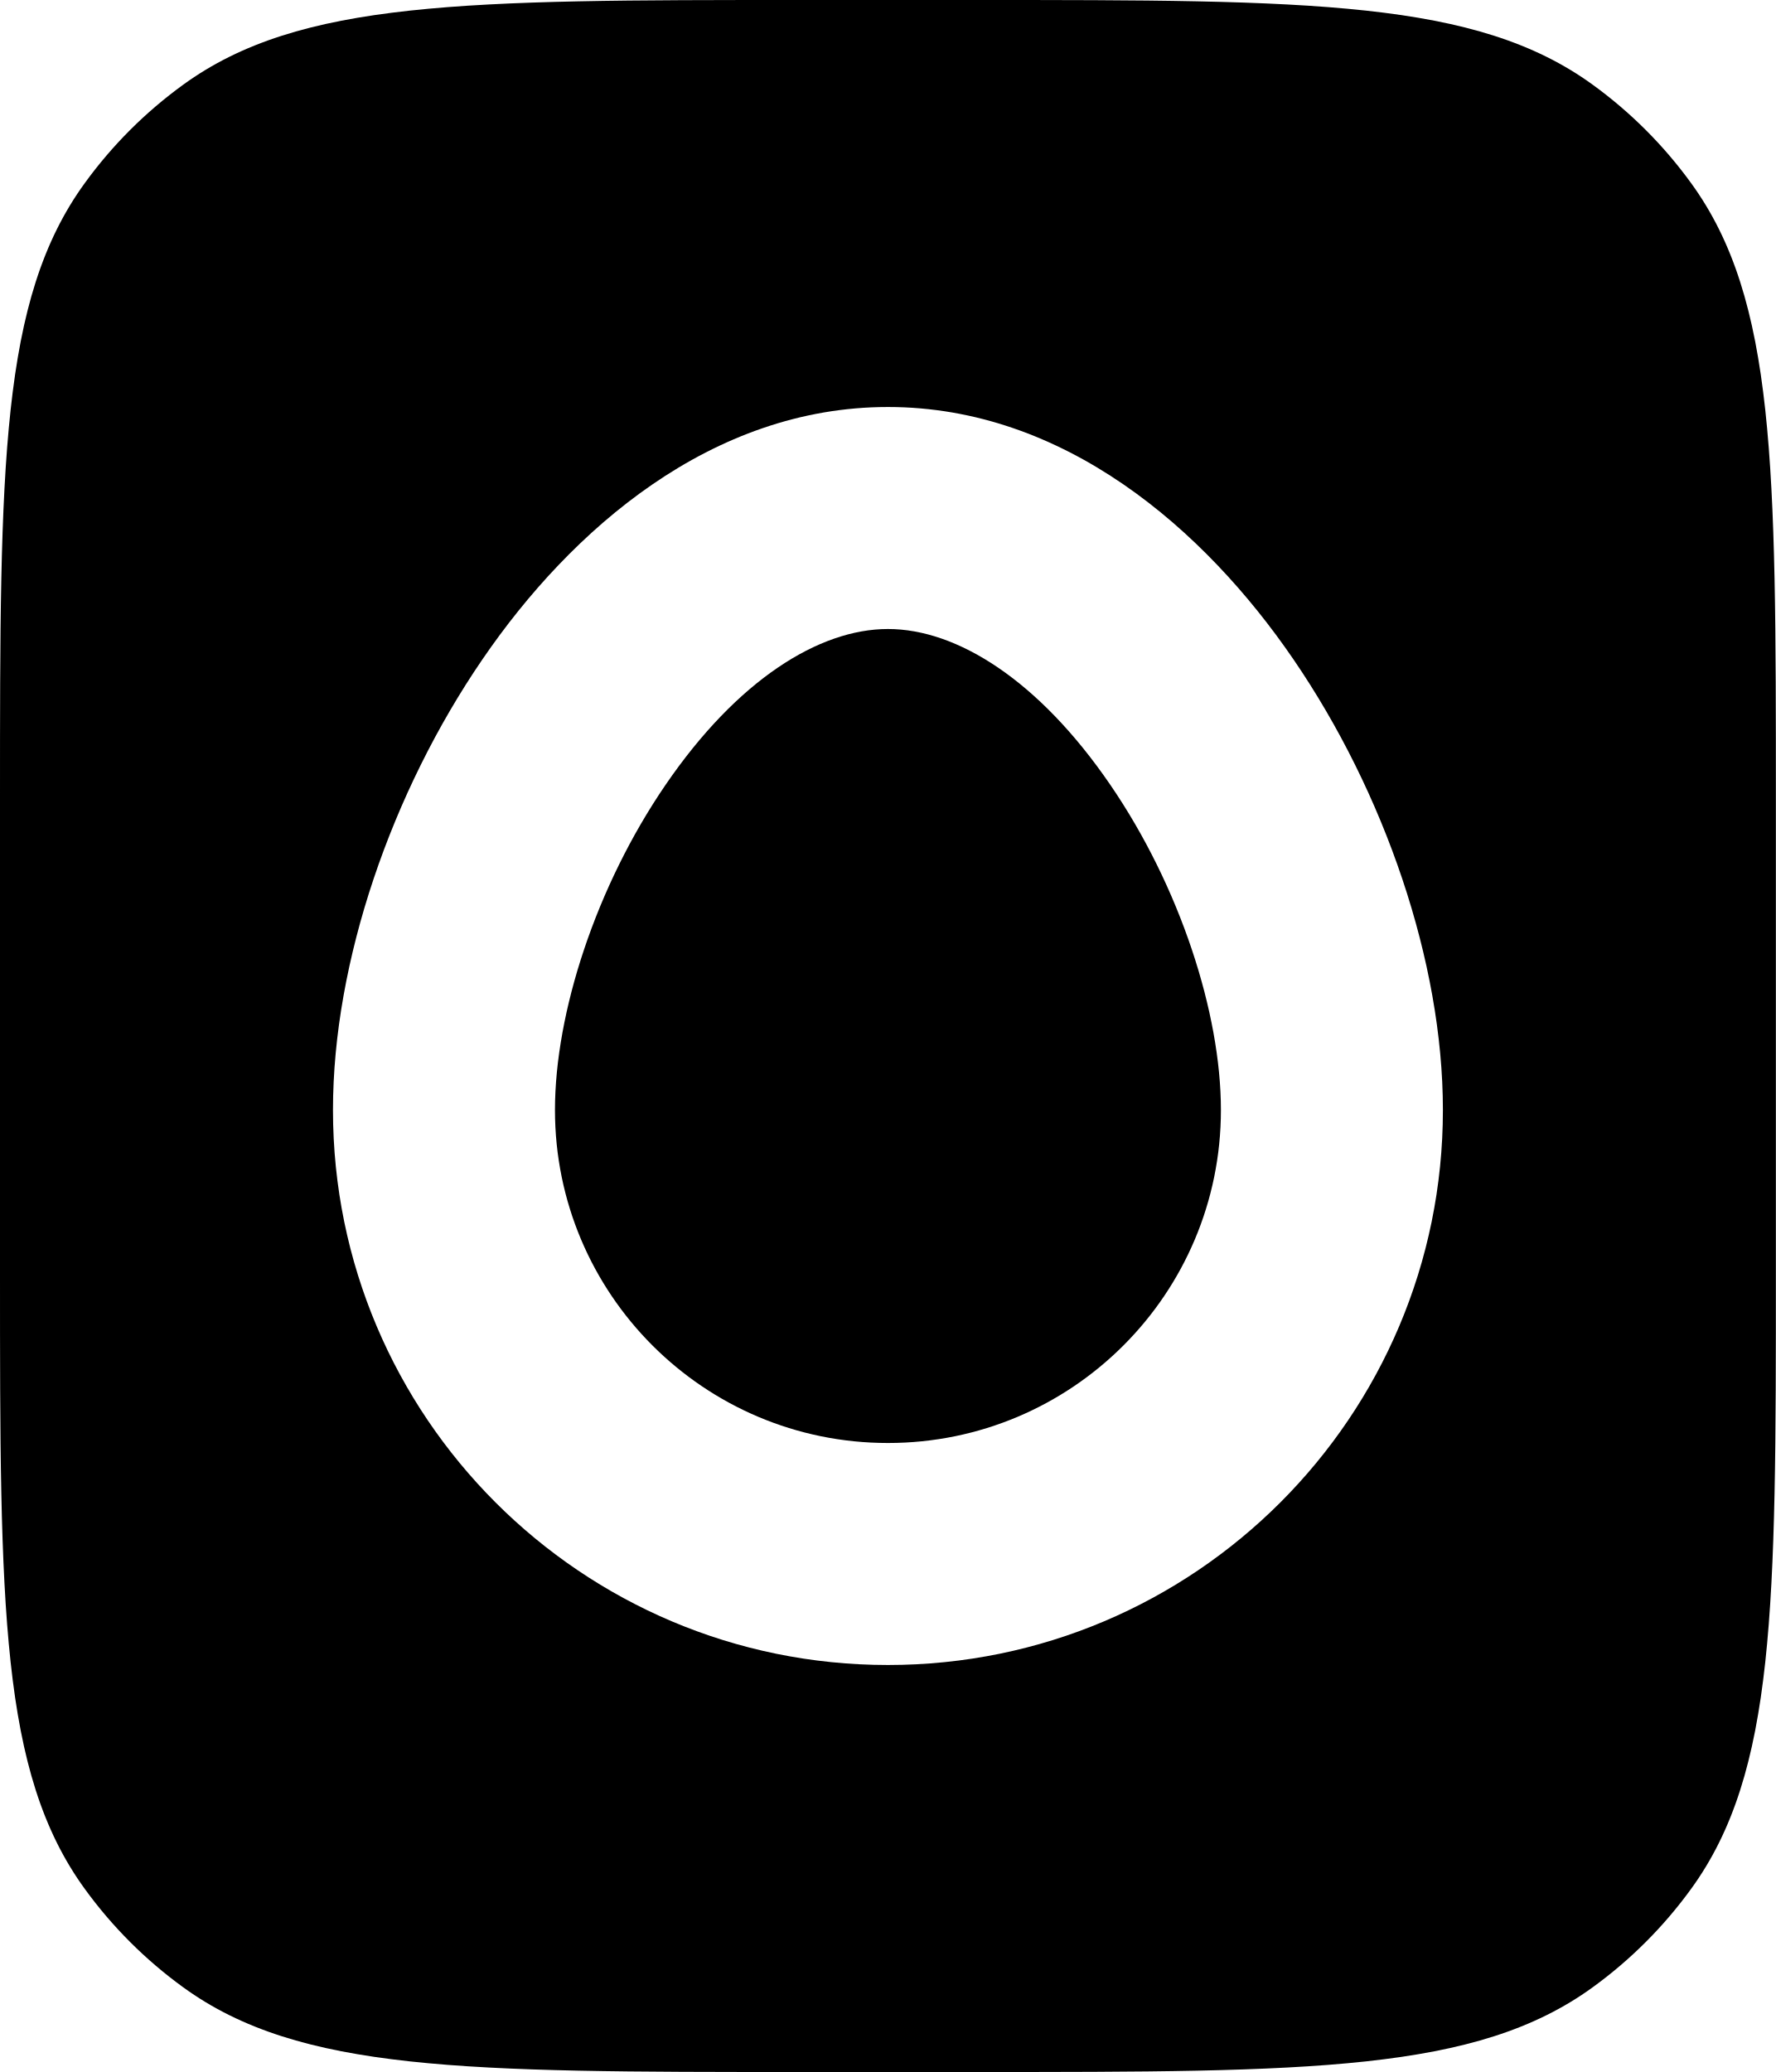
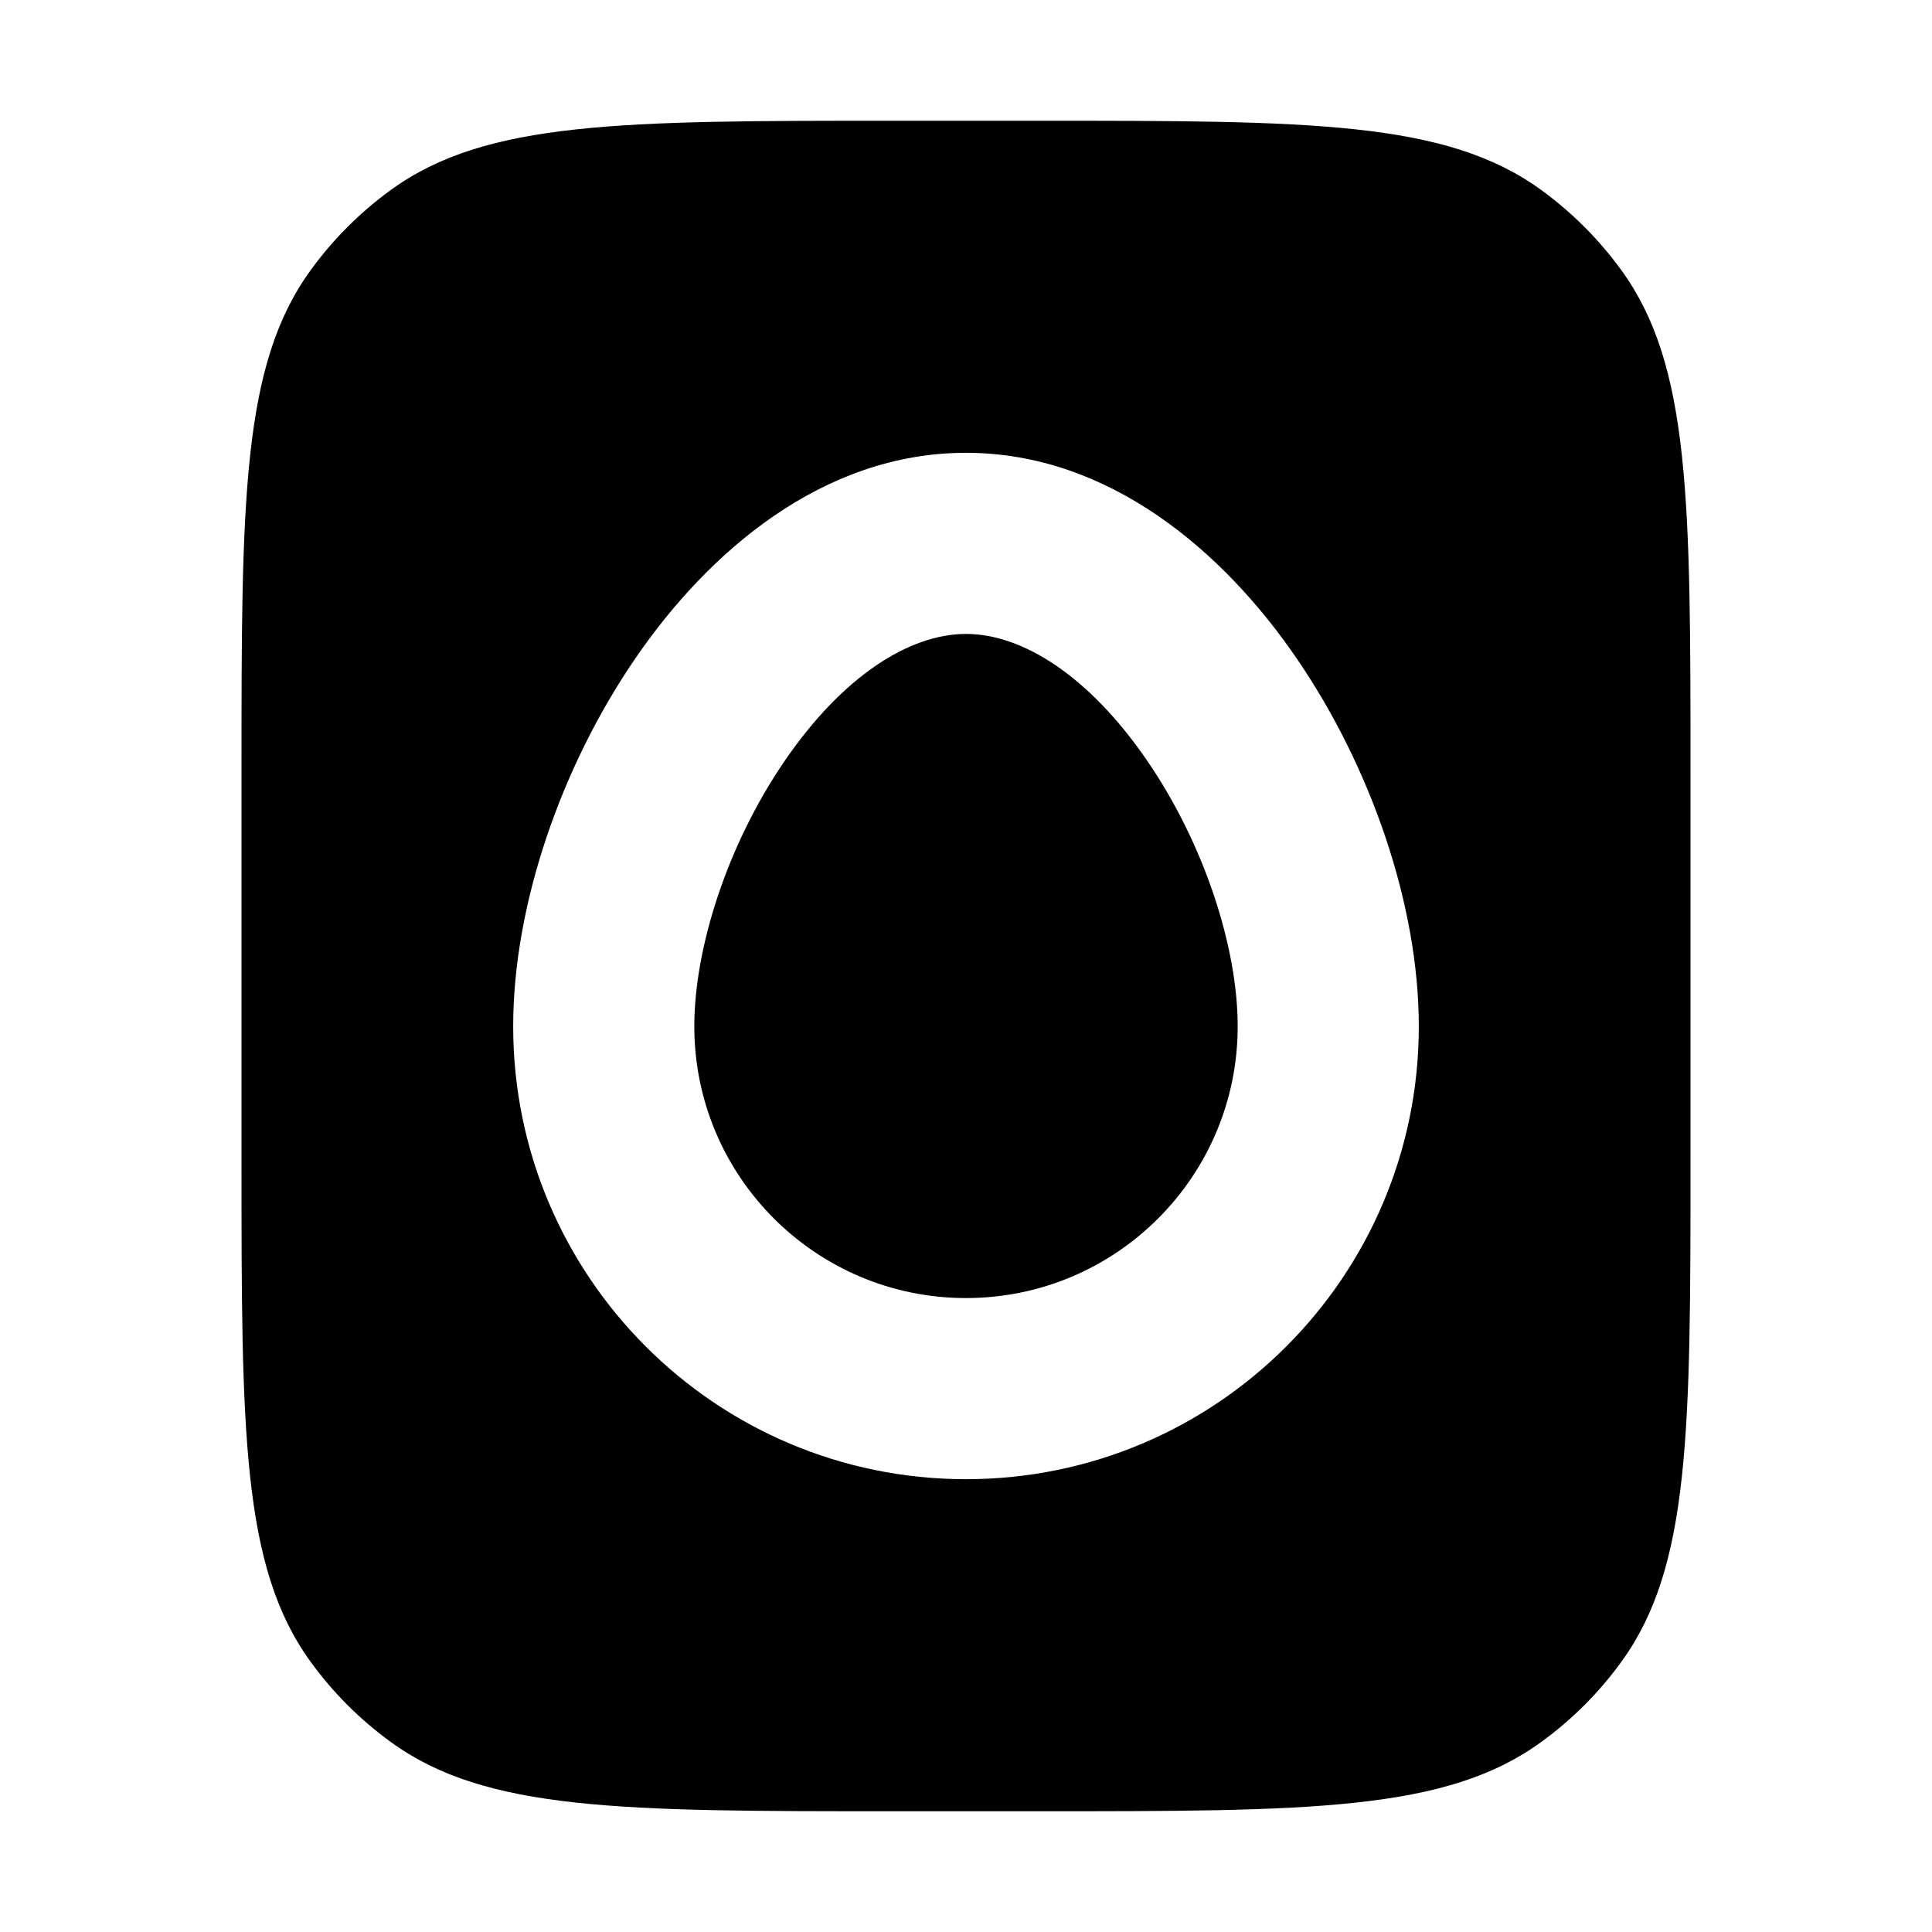
- <svg xmlns="http://www.w3.org/2000/svg" width="12" height="14" viewBox="0 0 12 14" fill="none">
-   <path d="M3.75 7.5C3.75 6.846 4.026 5.991 4.498 5.302C4.982 4.595 5.534 4.25 6 4.25C6.466 4.25 7.018 4.595 7.502 5.302C7.974 5.991 8.25 6.846 8.25 7.5C8.25 8.743 7.243 9.75 6 9.75C4.757 9.75 3.75 8.743 3.75 7.5Z" fill="currentColor" />
-   <path fill-rule="evenodd" clip-rule="evenodd" d="M0.573 1.237C0 2.025 0 3.15 0 5.4V8.6C0 10.85 0 11.975 0.573 12.763C0.758 13.018 0.982 13.242 1.237 13.427C2.025 14 3.15 14 5.4 14H6.6C8.85 14 9.975 14 10.763 13.427C11.018 13.242 11.242 13.018 11.427 12.763C12 11.975 12 10.85 12 8.6V5.4C12 3.15 12 2.025 11.427 1.237C11.242 0.982 11.018 0.758 10.763 0.573C9.975 0 8.85 0 6.6 0H5.4C3.15 0 2.025 0 1.237 0.573C0.982 0.758 0.758 0.982 0.573 1.237ZM6 2.75C4.809 2.75 3.861 3.576 3.26 4.455C2.646 5.352 2.25 6.497 2.25 7.5C2.25 9.571 3.929 11.25 6 11.25C8.071 11.25 9.75 9.571 9.75 7.5C9.75 6.497 9.354 5.352 8.74 4.455C8.139 3.576 7.191 2.75 6 2.75Z" fill="currentColor" />
+ <svg xmlns="http://www.w3.org/2000/svg" width="16" height="16" fill="none">
+   <path d="M5.75 8.5c0-.654.276-1.509.748-2.198C6.982 5.595 7.534 5.25 8 5.25c.466 0 1.018.345 1.502 1.052.472.69.748 1.544.748 2.198a2.25 2.25 0 0 1-4.5 0Z" fill="currentColor" />
+   <path fill-rule="evenodd" clip-rule="evenodd" d="M2.573 2.237C2 3.025 2 4.15 2 6.4v3.2c0 2.25 0 3.375.573 4.163.185.255.409.479.664.664C4.025 15 5.15 15 7.4 15h1.2c2.25 0 3.375 0 4.163-.573.255-.185.479-.409.664-.664C14 12.975 14 11.85 14 9.6V6.4c0-2.25 0-3.375-.573-4.163a3.003 3.003 0 0 0-.664-.664C11.975 1 10.85 1 8.6 1H7.4c-2.25 0-3.375 0-4.163.573a3 3 0 0 0-.664.664ZM8 3.75c-1.191 0-2.139.826-2.74 1.705-.614.897-1.01 2.042-1.01 3.045a3.75 3.75 0 1 0 7.5 0c0-1.003-.396-2.148-1.01-3.045C10.14 4.576 9.191 3.75 8 3.75Z" fill="currentColor" />
</svg>
